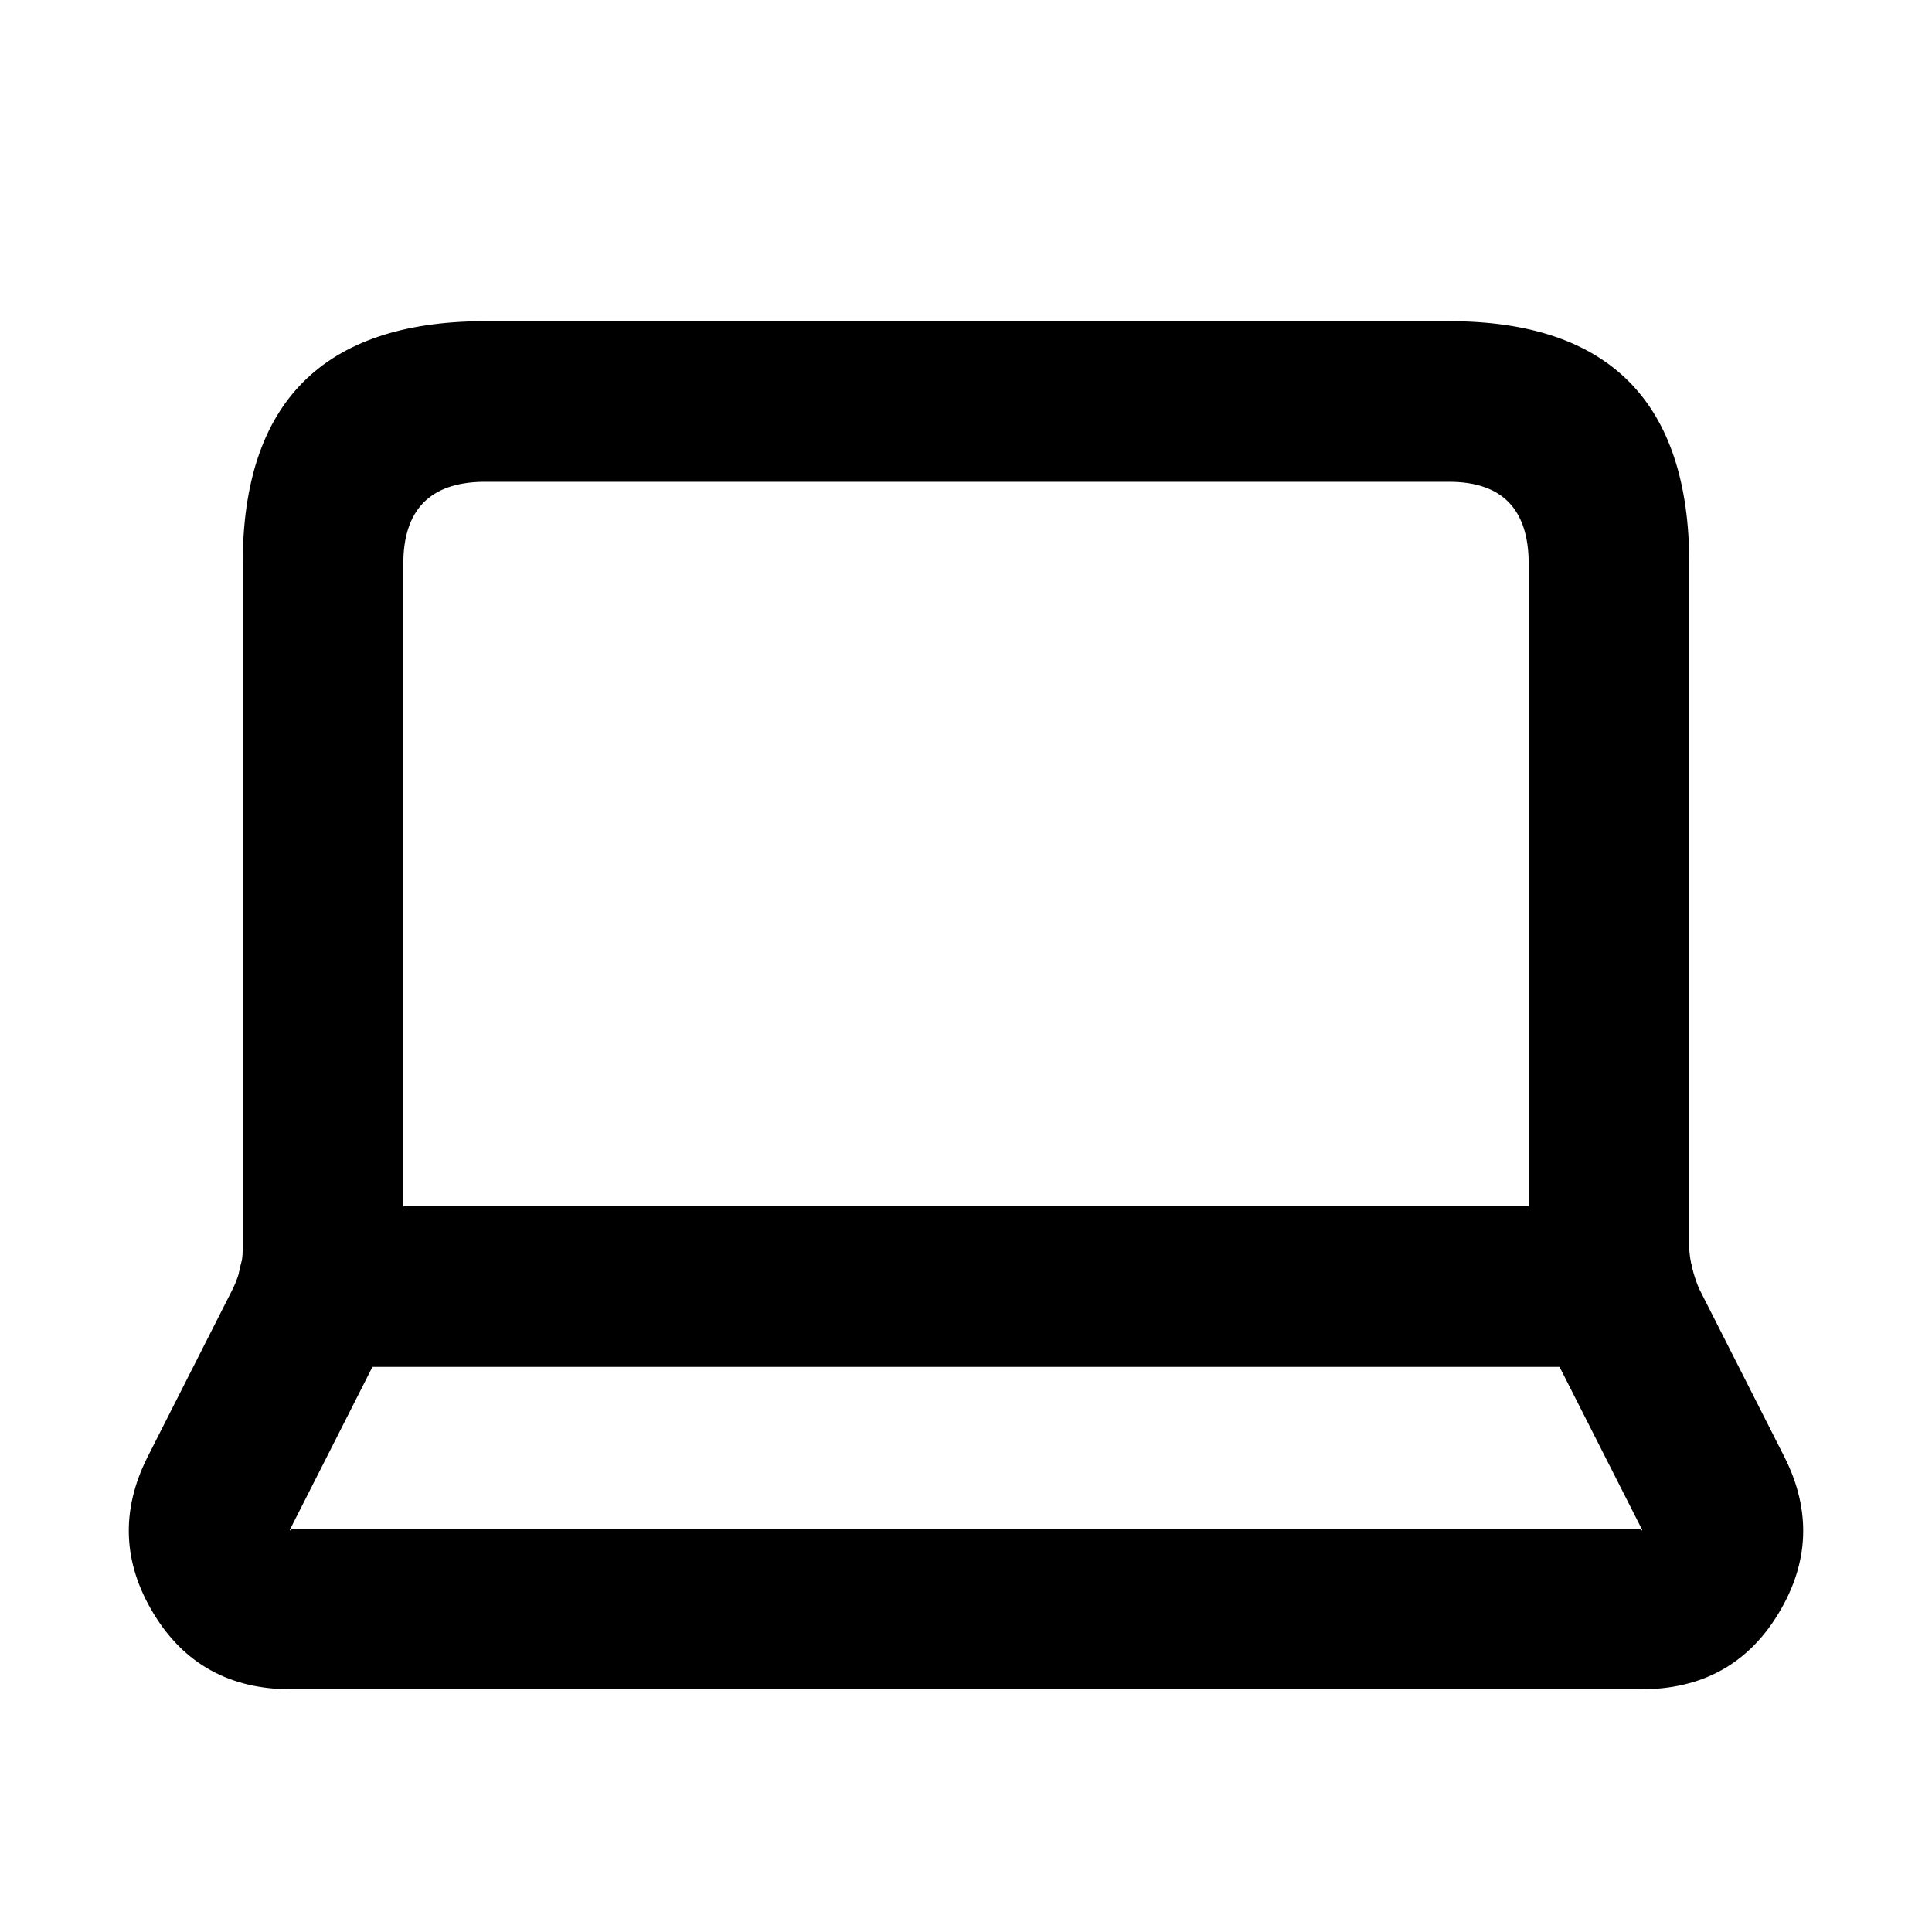
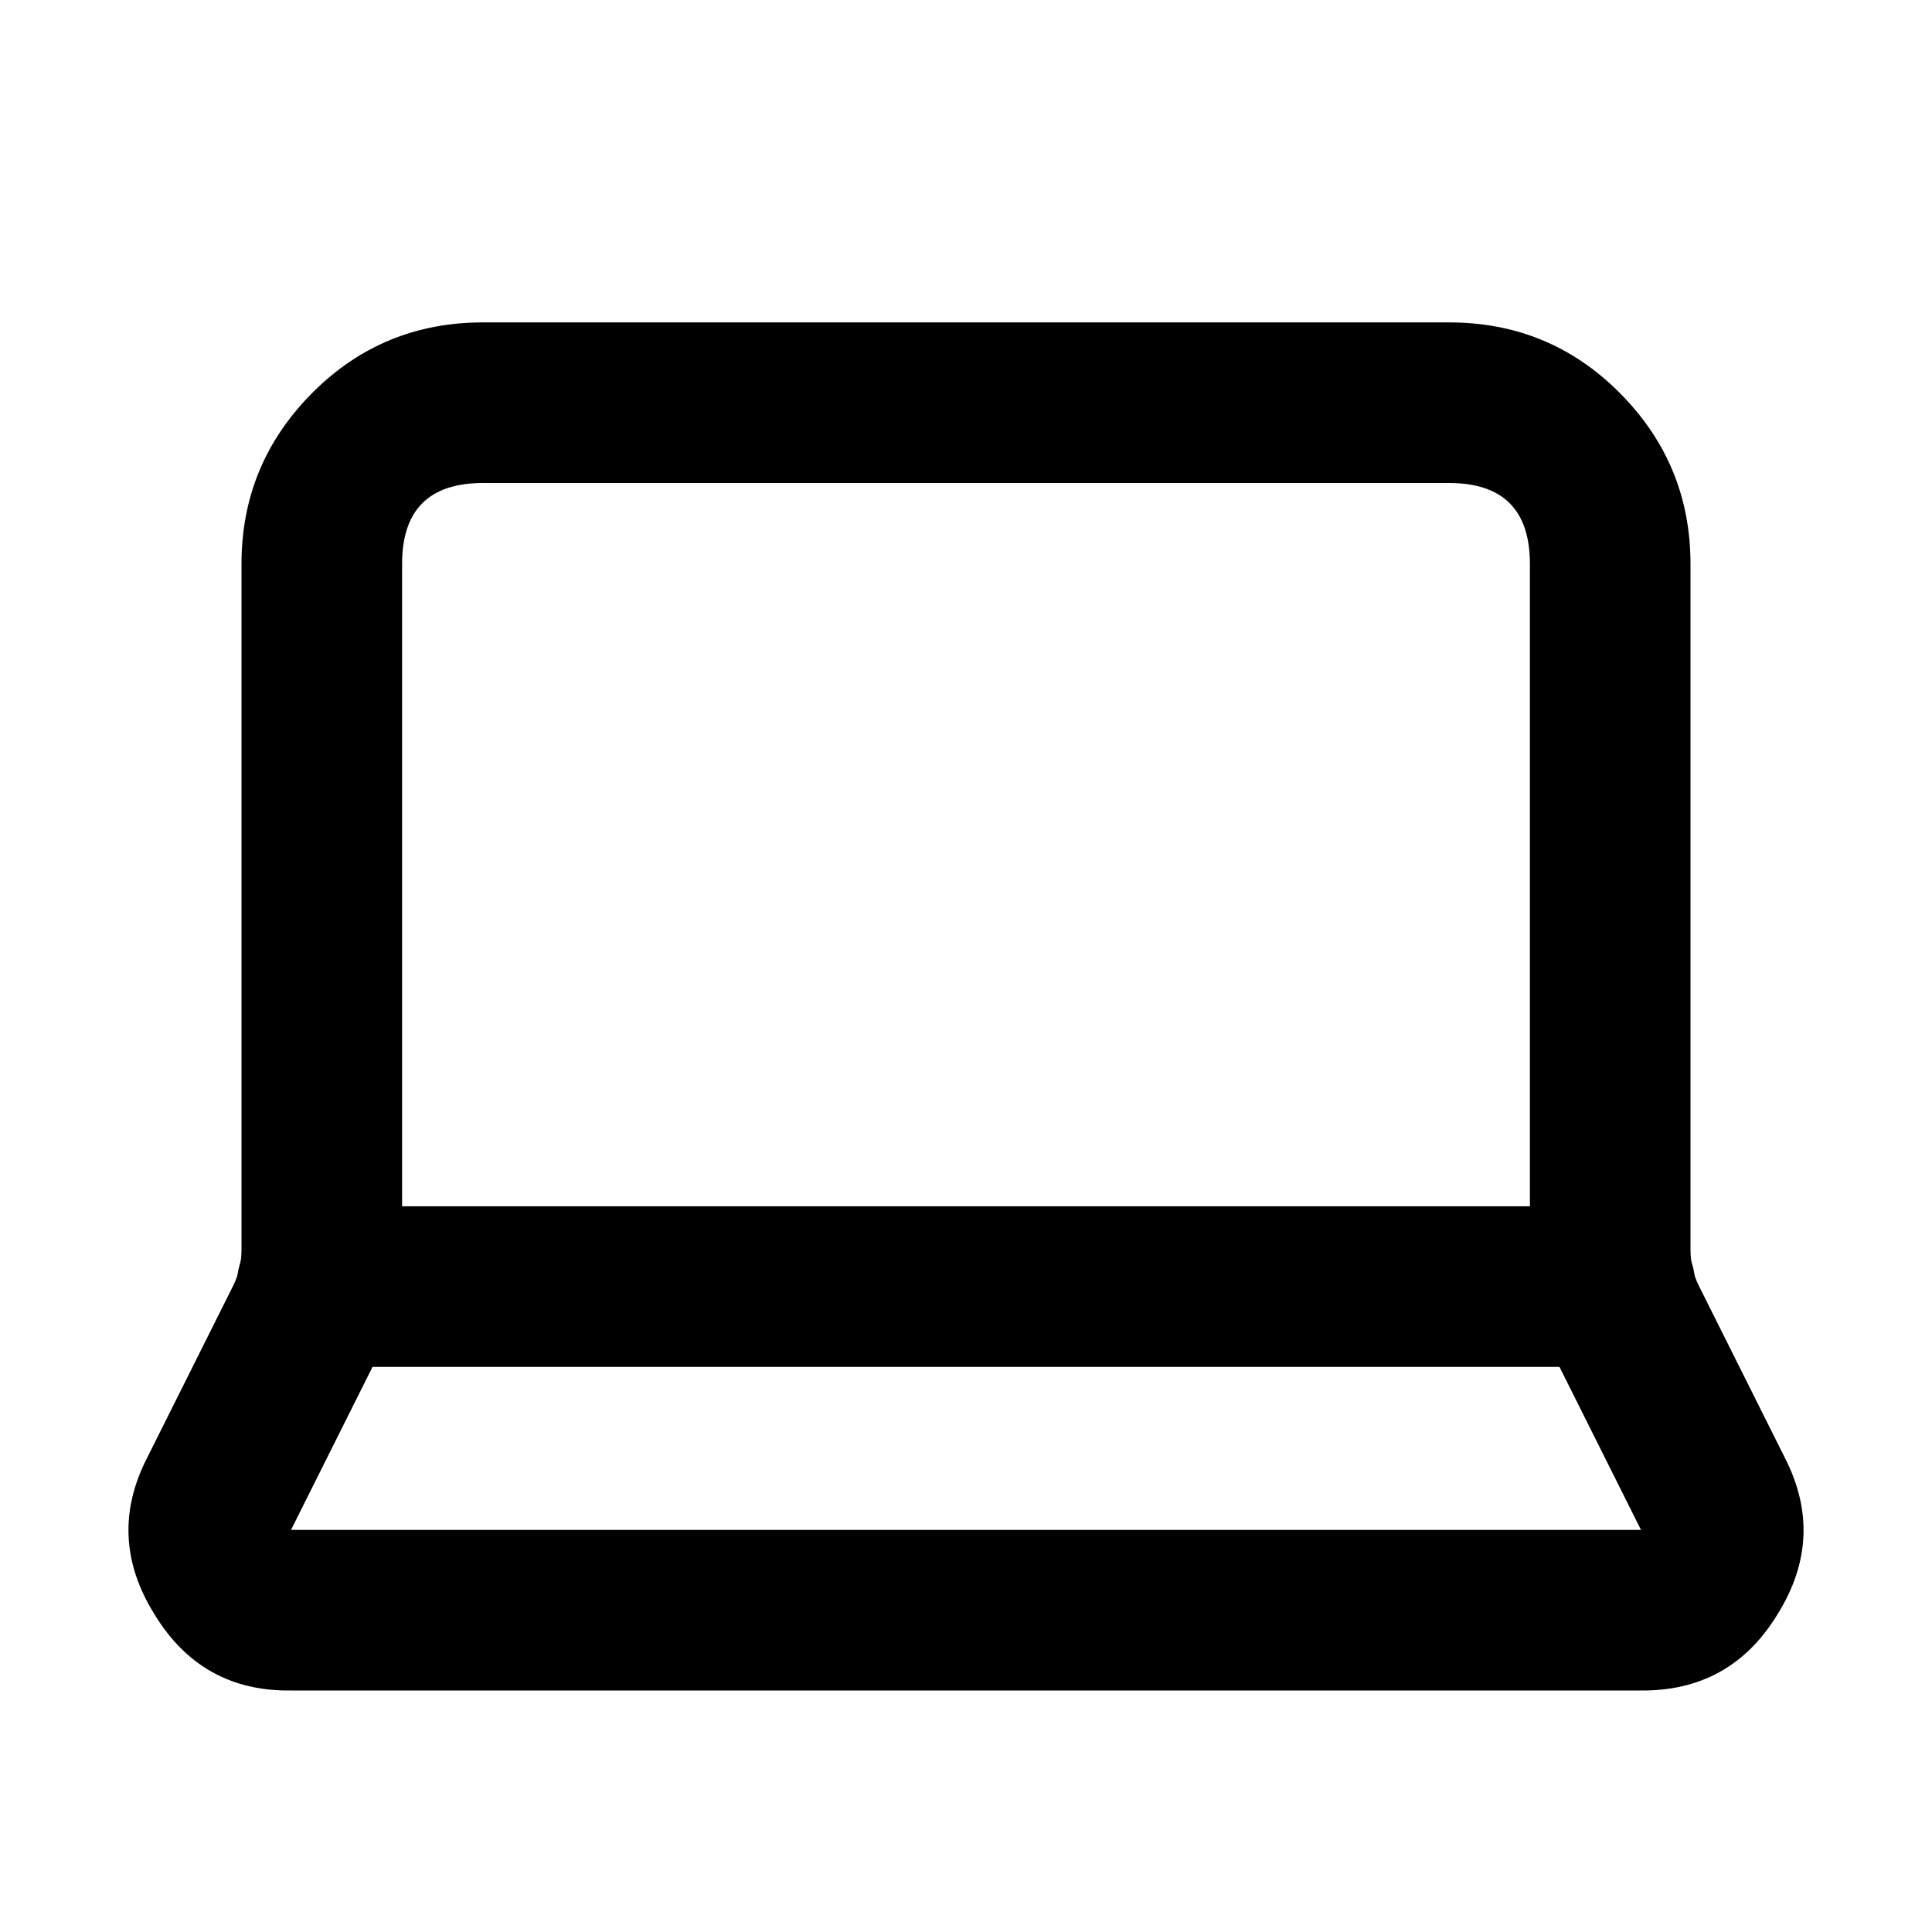
- <svg xmlns:ns0="https://www.gtk.org/grappa" width="16" height="16" ns0:version="2">
-   <path d="M12.00 2.66Q13.99 2.66 13.99 4.67L13.99 10.35Q14.00 10.50 14.07 10.67L13.47 10.95L14.06 10.65L14.78 12.07Q15.11 12.73 14.73 13.36Q14.35 13.99 13.59 13.99L2.41 13.99Q1.65 13.99 1.27 13.36Q0.89 12.73 1.22 12.07L1.94 10.65L2.53 10.95L1.93 10.67Q2.01 10.50 2.01 10.35L2.01 4.67Q2.01 2.67 4.00 2.66L12.00 2.66ZM12.00 3.99L4.00 3.99Q3.34 4.00 3.34 4.67L3.34 10.35Q3.34 10.80 3.13 11.23Q3.13 11.24 3.13 11.24Q3.13 11.25 3.12 11.25L2.40 12.67Q2.40 12.67 2.41 12.68L2.41 12.66L13.59 12.66L13.59 12.68Q13.60 12.67 13.60 12.67L12.88 11.25Q12.87 11.25 12.87 11.24Q12.87 11.24 12.87 11.23Q12.66 10.80 12.66 10.35L12.66 4.67Q12.66 3.99 12.00 3.99Z" stroke="none" fill="rgb(0,0,0)" ns0:fill="foreground" />
-   <path d="M13.37 11.32L2.63 11.32Q2.35 11.32 2.16 11.13Q1.97 10.94 1.97 10.66Q1.97 10.38 2.16 10.19Q2.35 9.99 2.63 9.99L13.37 9.99Q13.65 9.99 13.84 10.19Q14.03 10.38 14.03 10.66Q14.03 10.94 13.84 11.13Q13.65 11.32 13.37 11.32Z" stroke="none" fill="rgb(0,0,0)" ns0:fill="foreground" />
+ <svg xmlns:ns0="https://www.gtk.org/grappa" width="16" height="16" ns0:version="3">
+   <path d="M12.00 2.67Q12.83 2.67 13.41 3.25Q14.00 3.84 14.00 4.67L14.00 10.35Q14.00 10.51 14.07 10.65L14.78 12.07Q15.12 12.73 14.72 13.37Q14.33 14.01 13.58 14.00L2.41 14.00Q1.67 14.01 1.28 13.37Q0.88 12.73 1.22 12.07L1.93 10.65Q2.00 10.51 2.00 10.35L2.00 4.67Q2.00 3.84 2.59 3.25Q3.17 2.67 4.00 2.67L12.00 2.67ZM12.00 4.00L4.00 4.00Q3.33 4.00 3.33 4.67L3.33 10.35Q3.33 10.82 3.12 11.25L2.41 12.67L2.41 12.67Q2.41 12.67 2.41 12.67L13.59 12.67L13.59 12.67Q13.59 12.67 13.59 12.67L12.88 11.25Q12.67 10.82 12.67 10.35L12.67 4.67Q12.67 4.00 12.00 4.00Z" stroke="none" fill="rgb(0,0,0)" ns0:fill="foreground" />
+   <path d="M13.37 11.32L2.63 11.32Q2.35 11.32 2.16 11.13Q1.96 10.93 1.96 10.66Q1.96 10.38 2.16 10.19Q2.35 9.99 2.63 9.99L13.37 9.99Q13.65 9.99 13.84 10.19Q14.04 10.38 14.04 10.66Q14.04 10.93 13.84 11.13Q13.65 11.32 13.37 11.32Z" stroke="none" fill="rgb(0,0,0)" ns0:fill="foreground" />
</svg>
